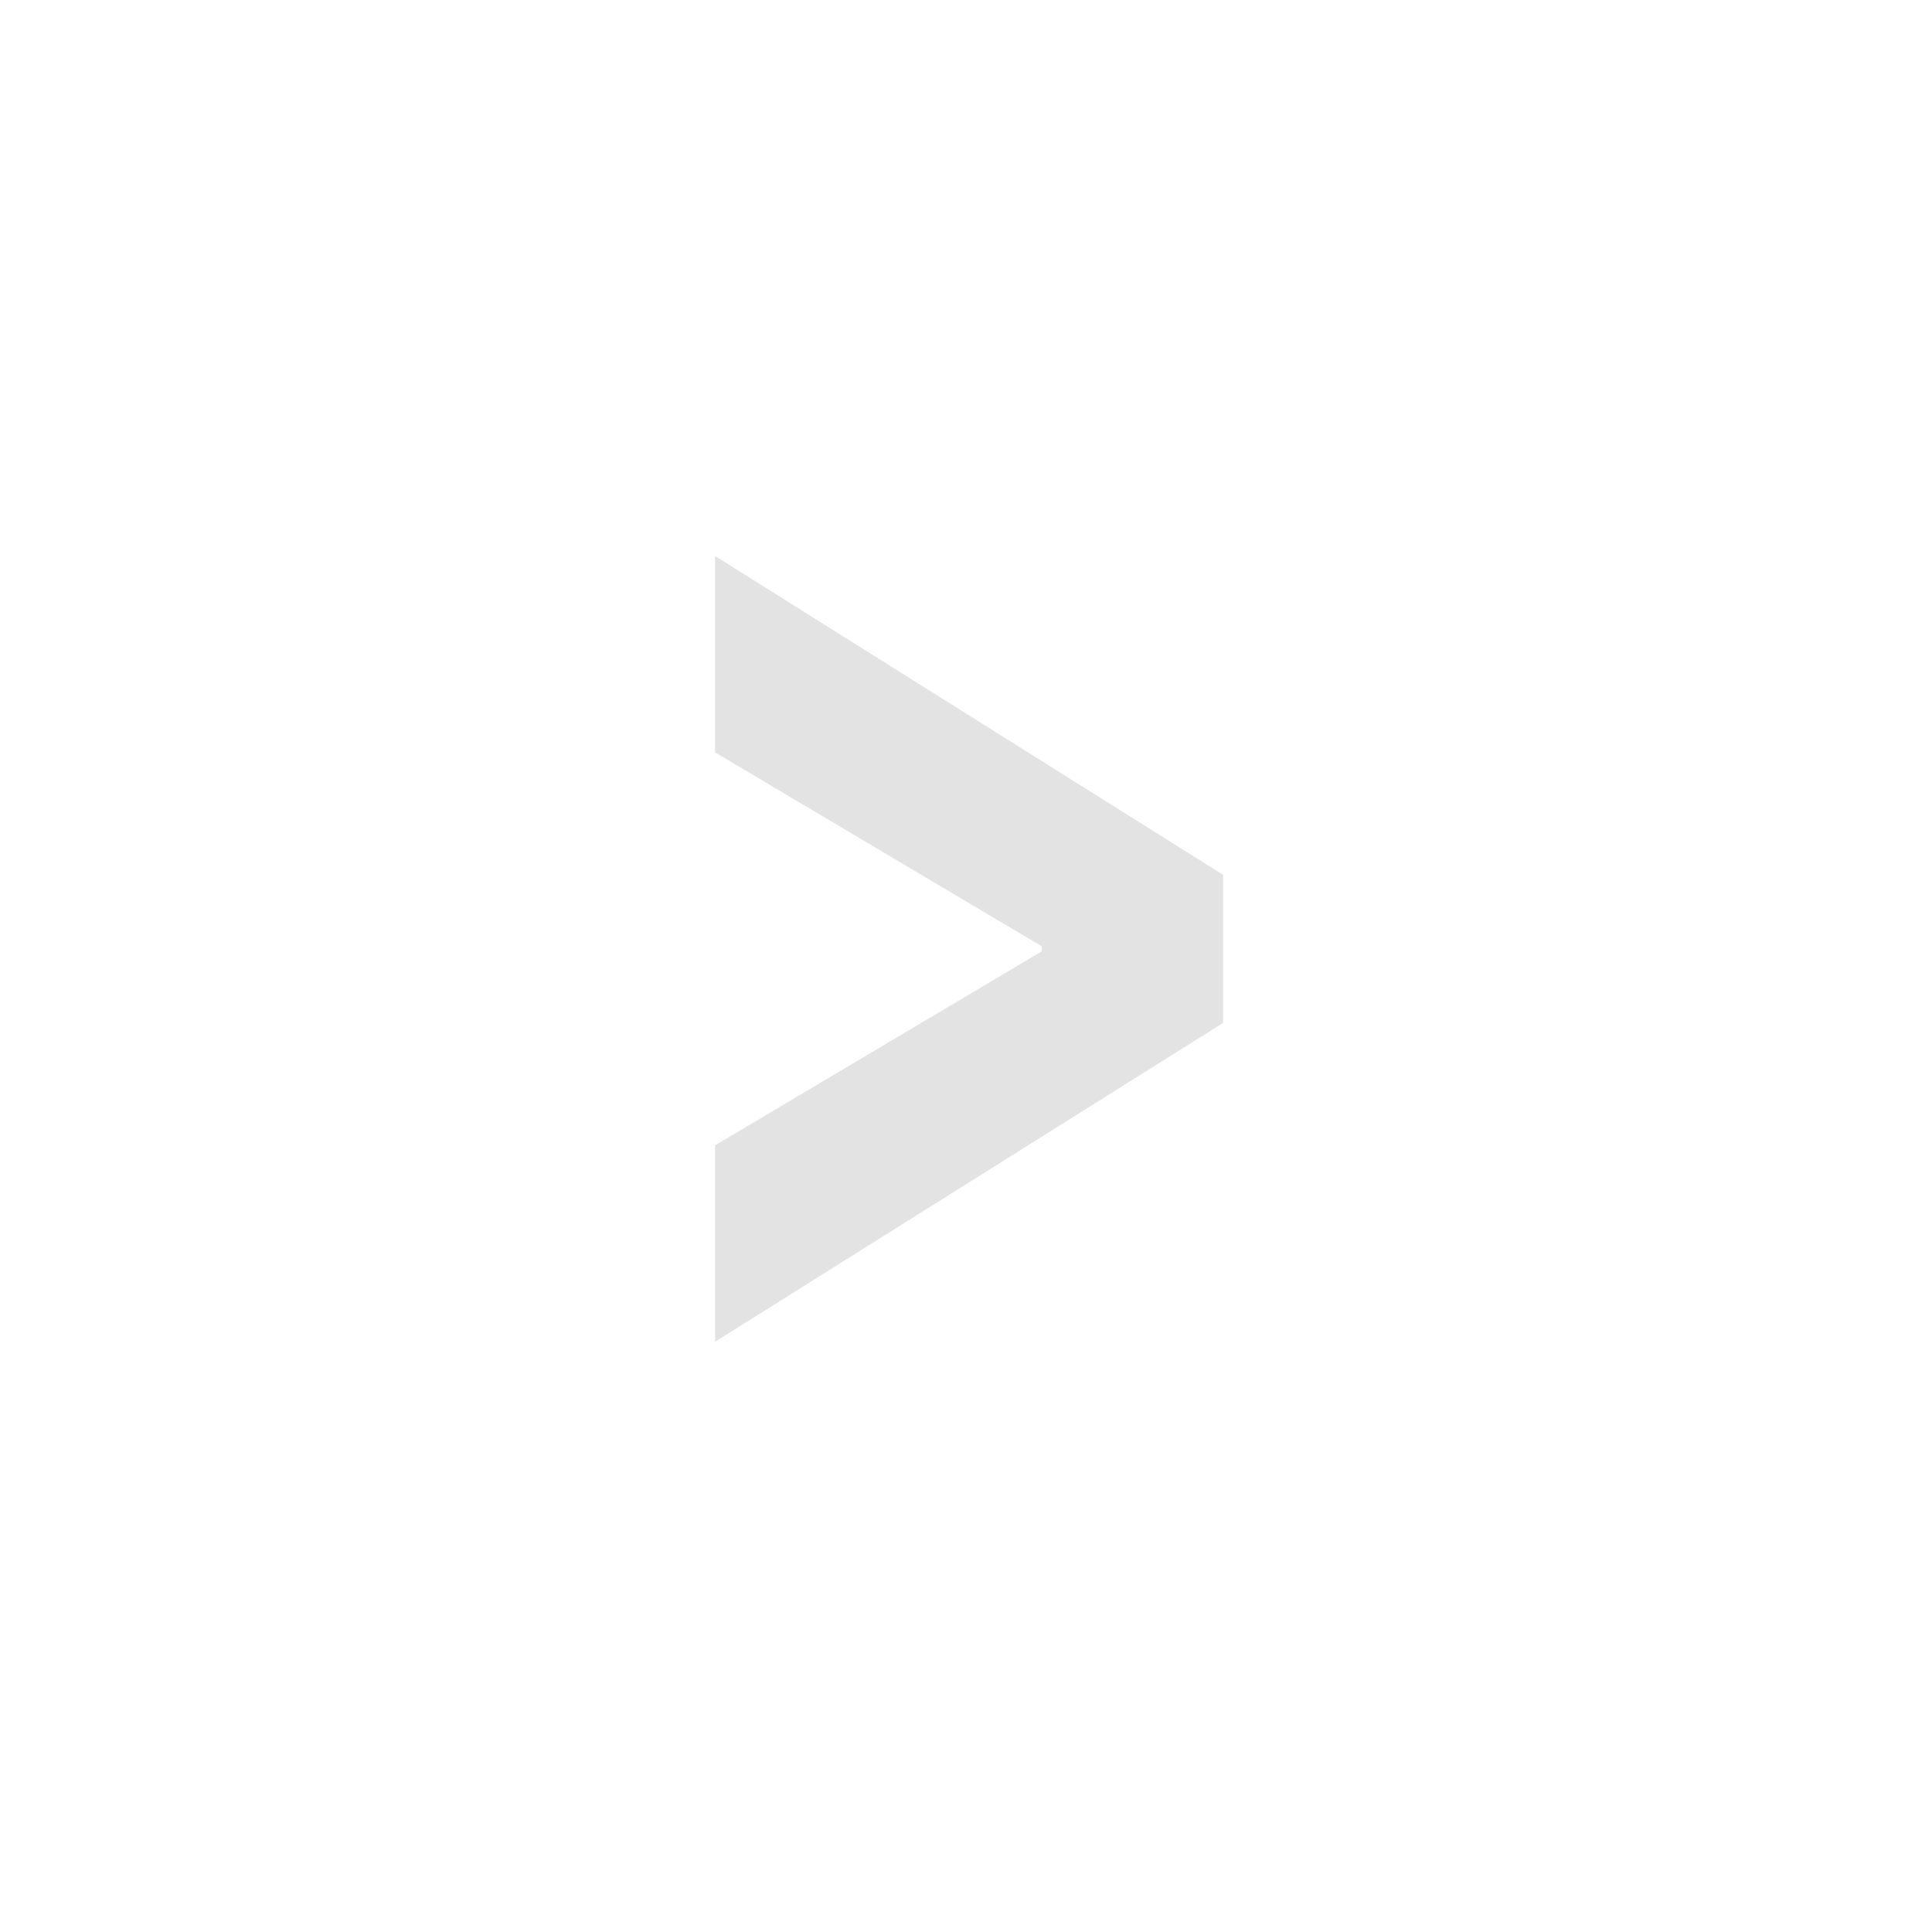
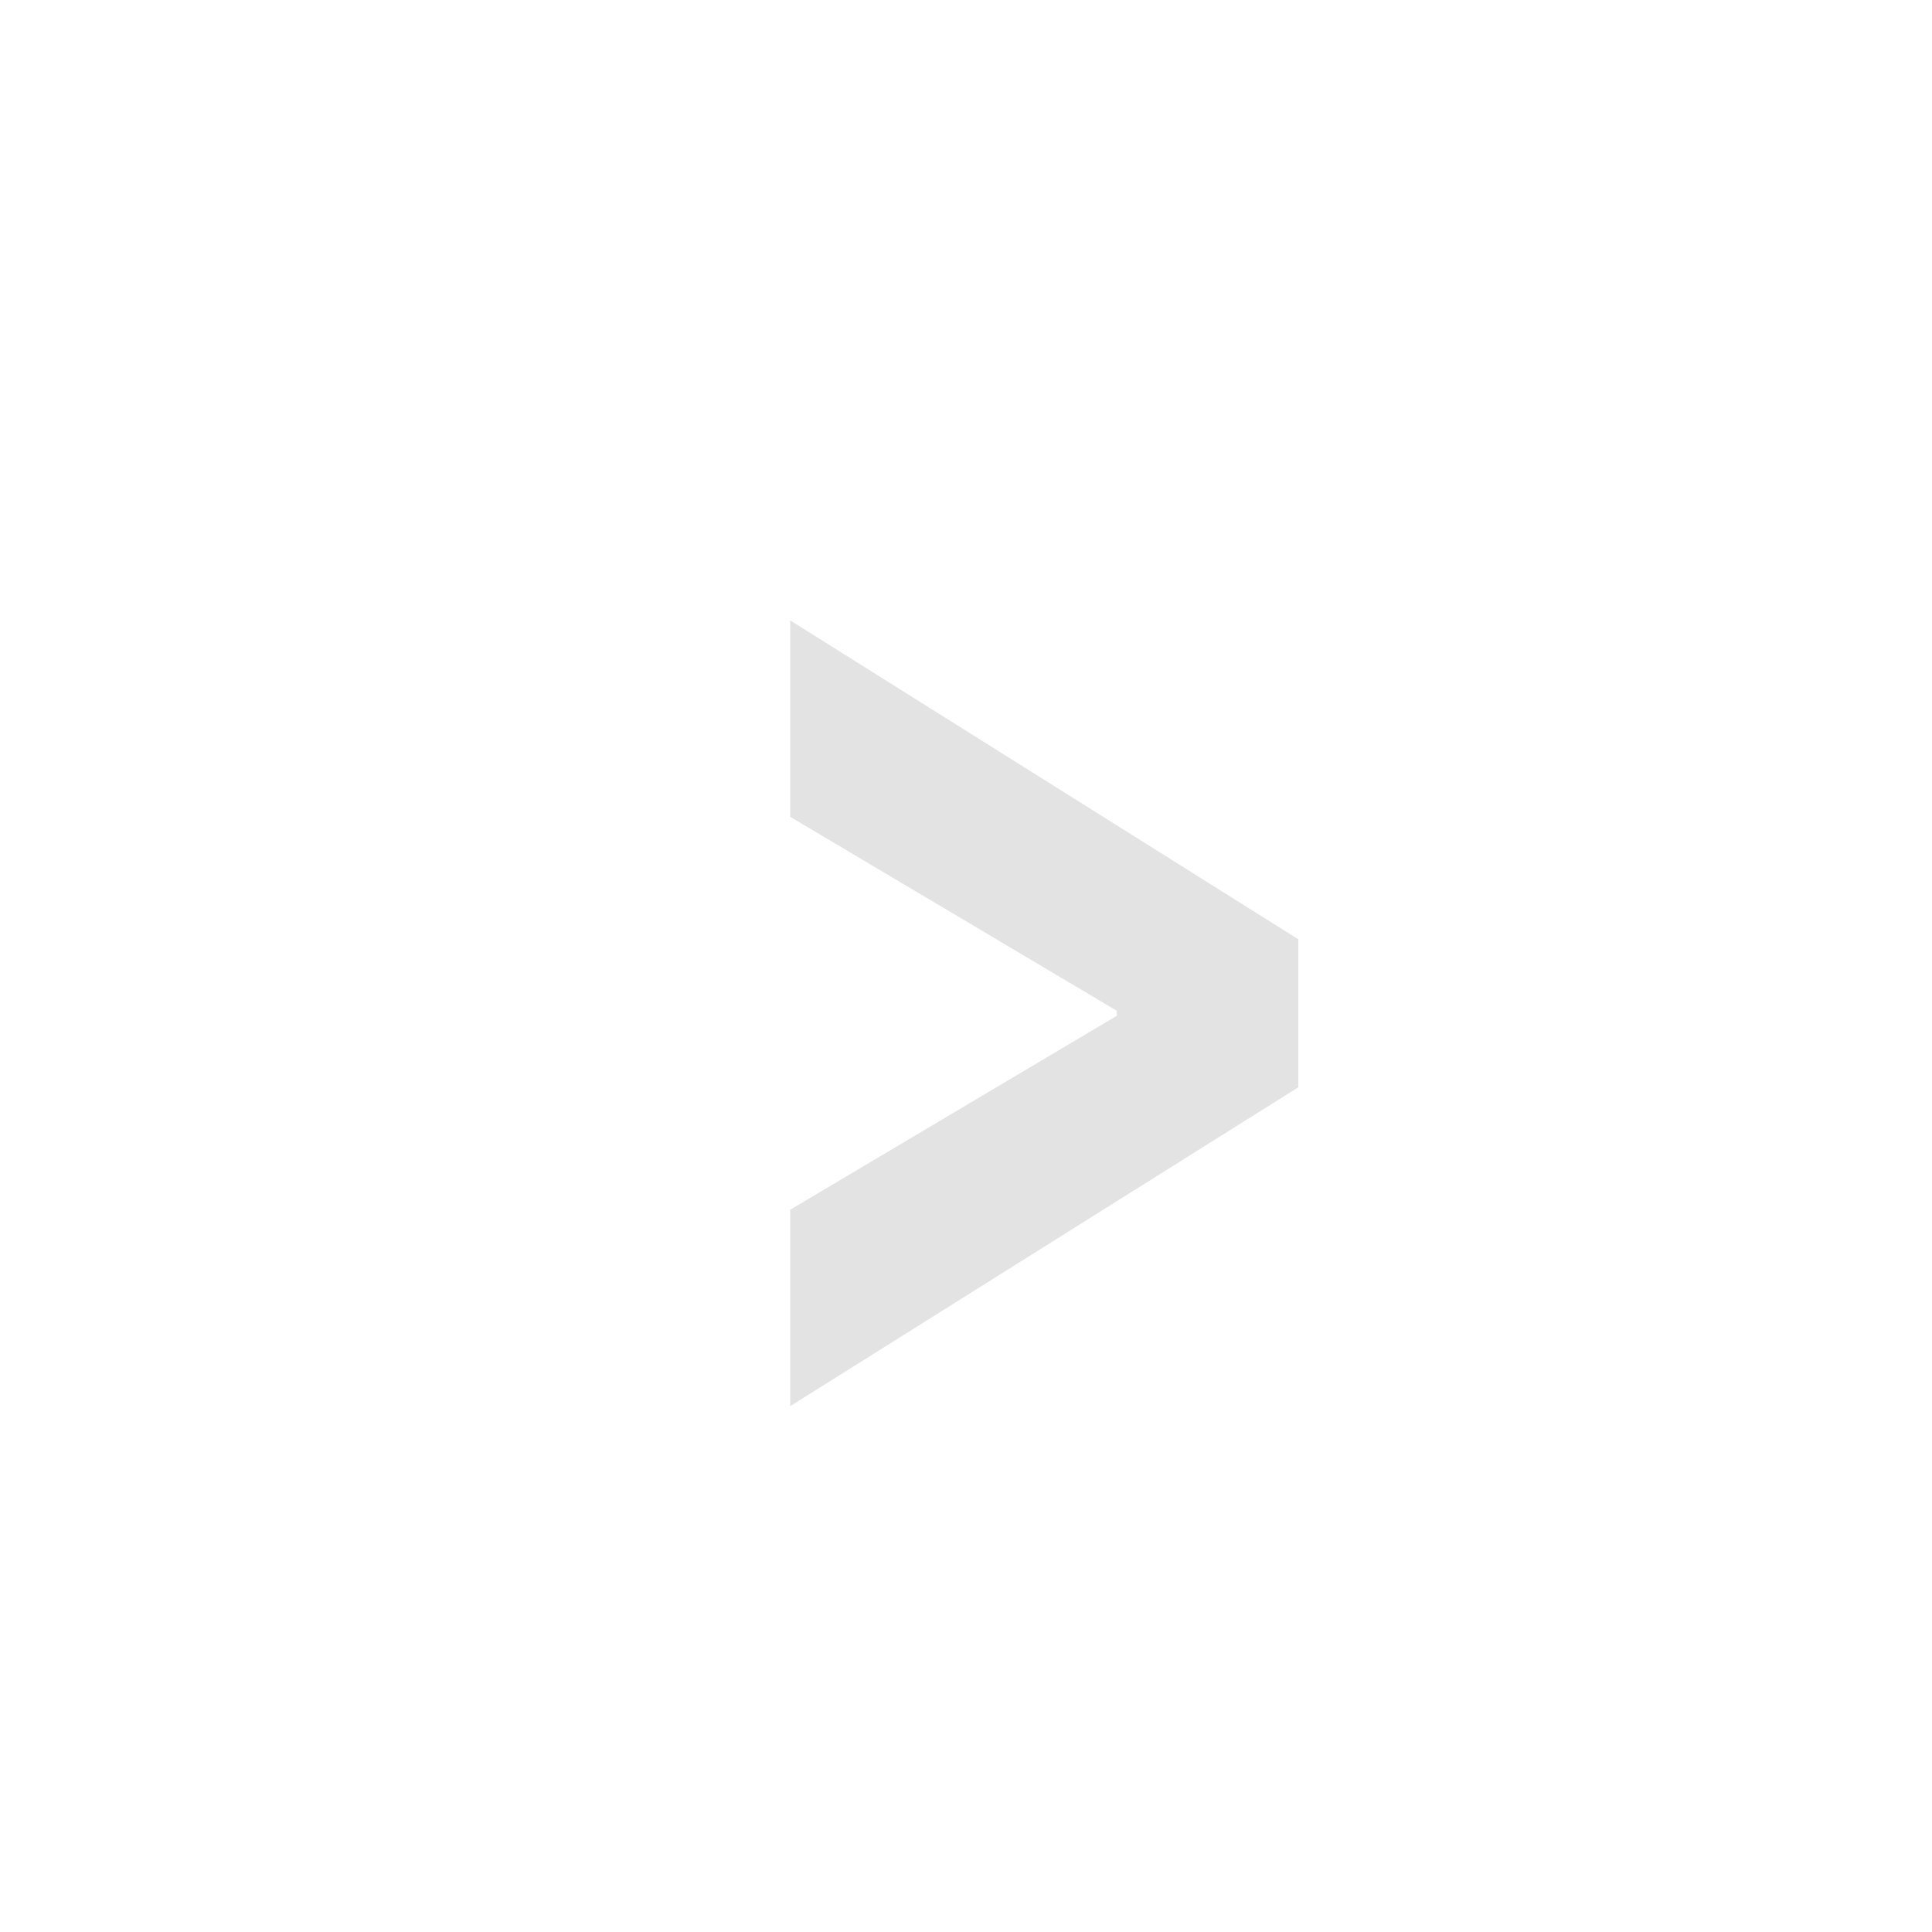
<svg xmlns="http://www.w3.org/2000/svg" width="18" height="18" viewBox="0 0 18 18" version="1.1" id="svg1">
  <defs id="defs1" />
  <g id="layer1">
-     <path style="font-weight:900;font-size:16.902px;font-family:'Source Code Pro';-inkscape-font-specification:'Source Code Pro Heavy';fill:#e3e3e3;stroke-width:0.25;stroke-opacity:0.369" d="M 6.662,12.501 V 10.671 L 9.705,8.864 v -0.048 L 6.662,7.01 V 5.18 l 4.734,2.971 v 1.379 z" id="text1" aria-label="&gt;" />
+     <path style="font-weight:900;font-size:16.902px;font-family:'Source Code Pro';-inkscape-font-specification:'Source Code Pro Heavy';fill:#e3e3e3;stroke-width:0.25;stroke-opacity:0.369" d="M 7.362,13.101 V 11.271 L 10.405,9.464 V 9.417 L 7.362,7.61 V 5.78 l 4.734,2.971 v 1.379 z" id="text1" aria-label="&gt;" />
  </g>
</svg>
